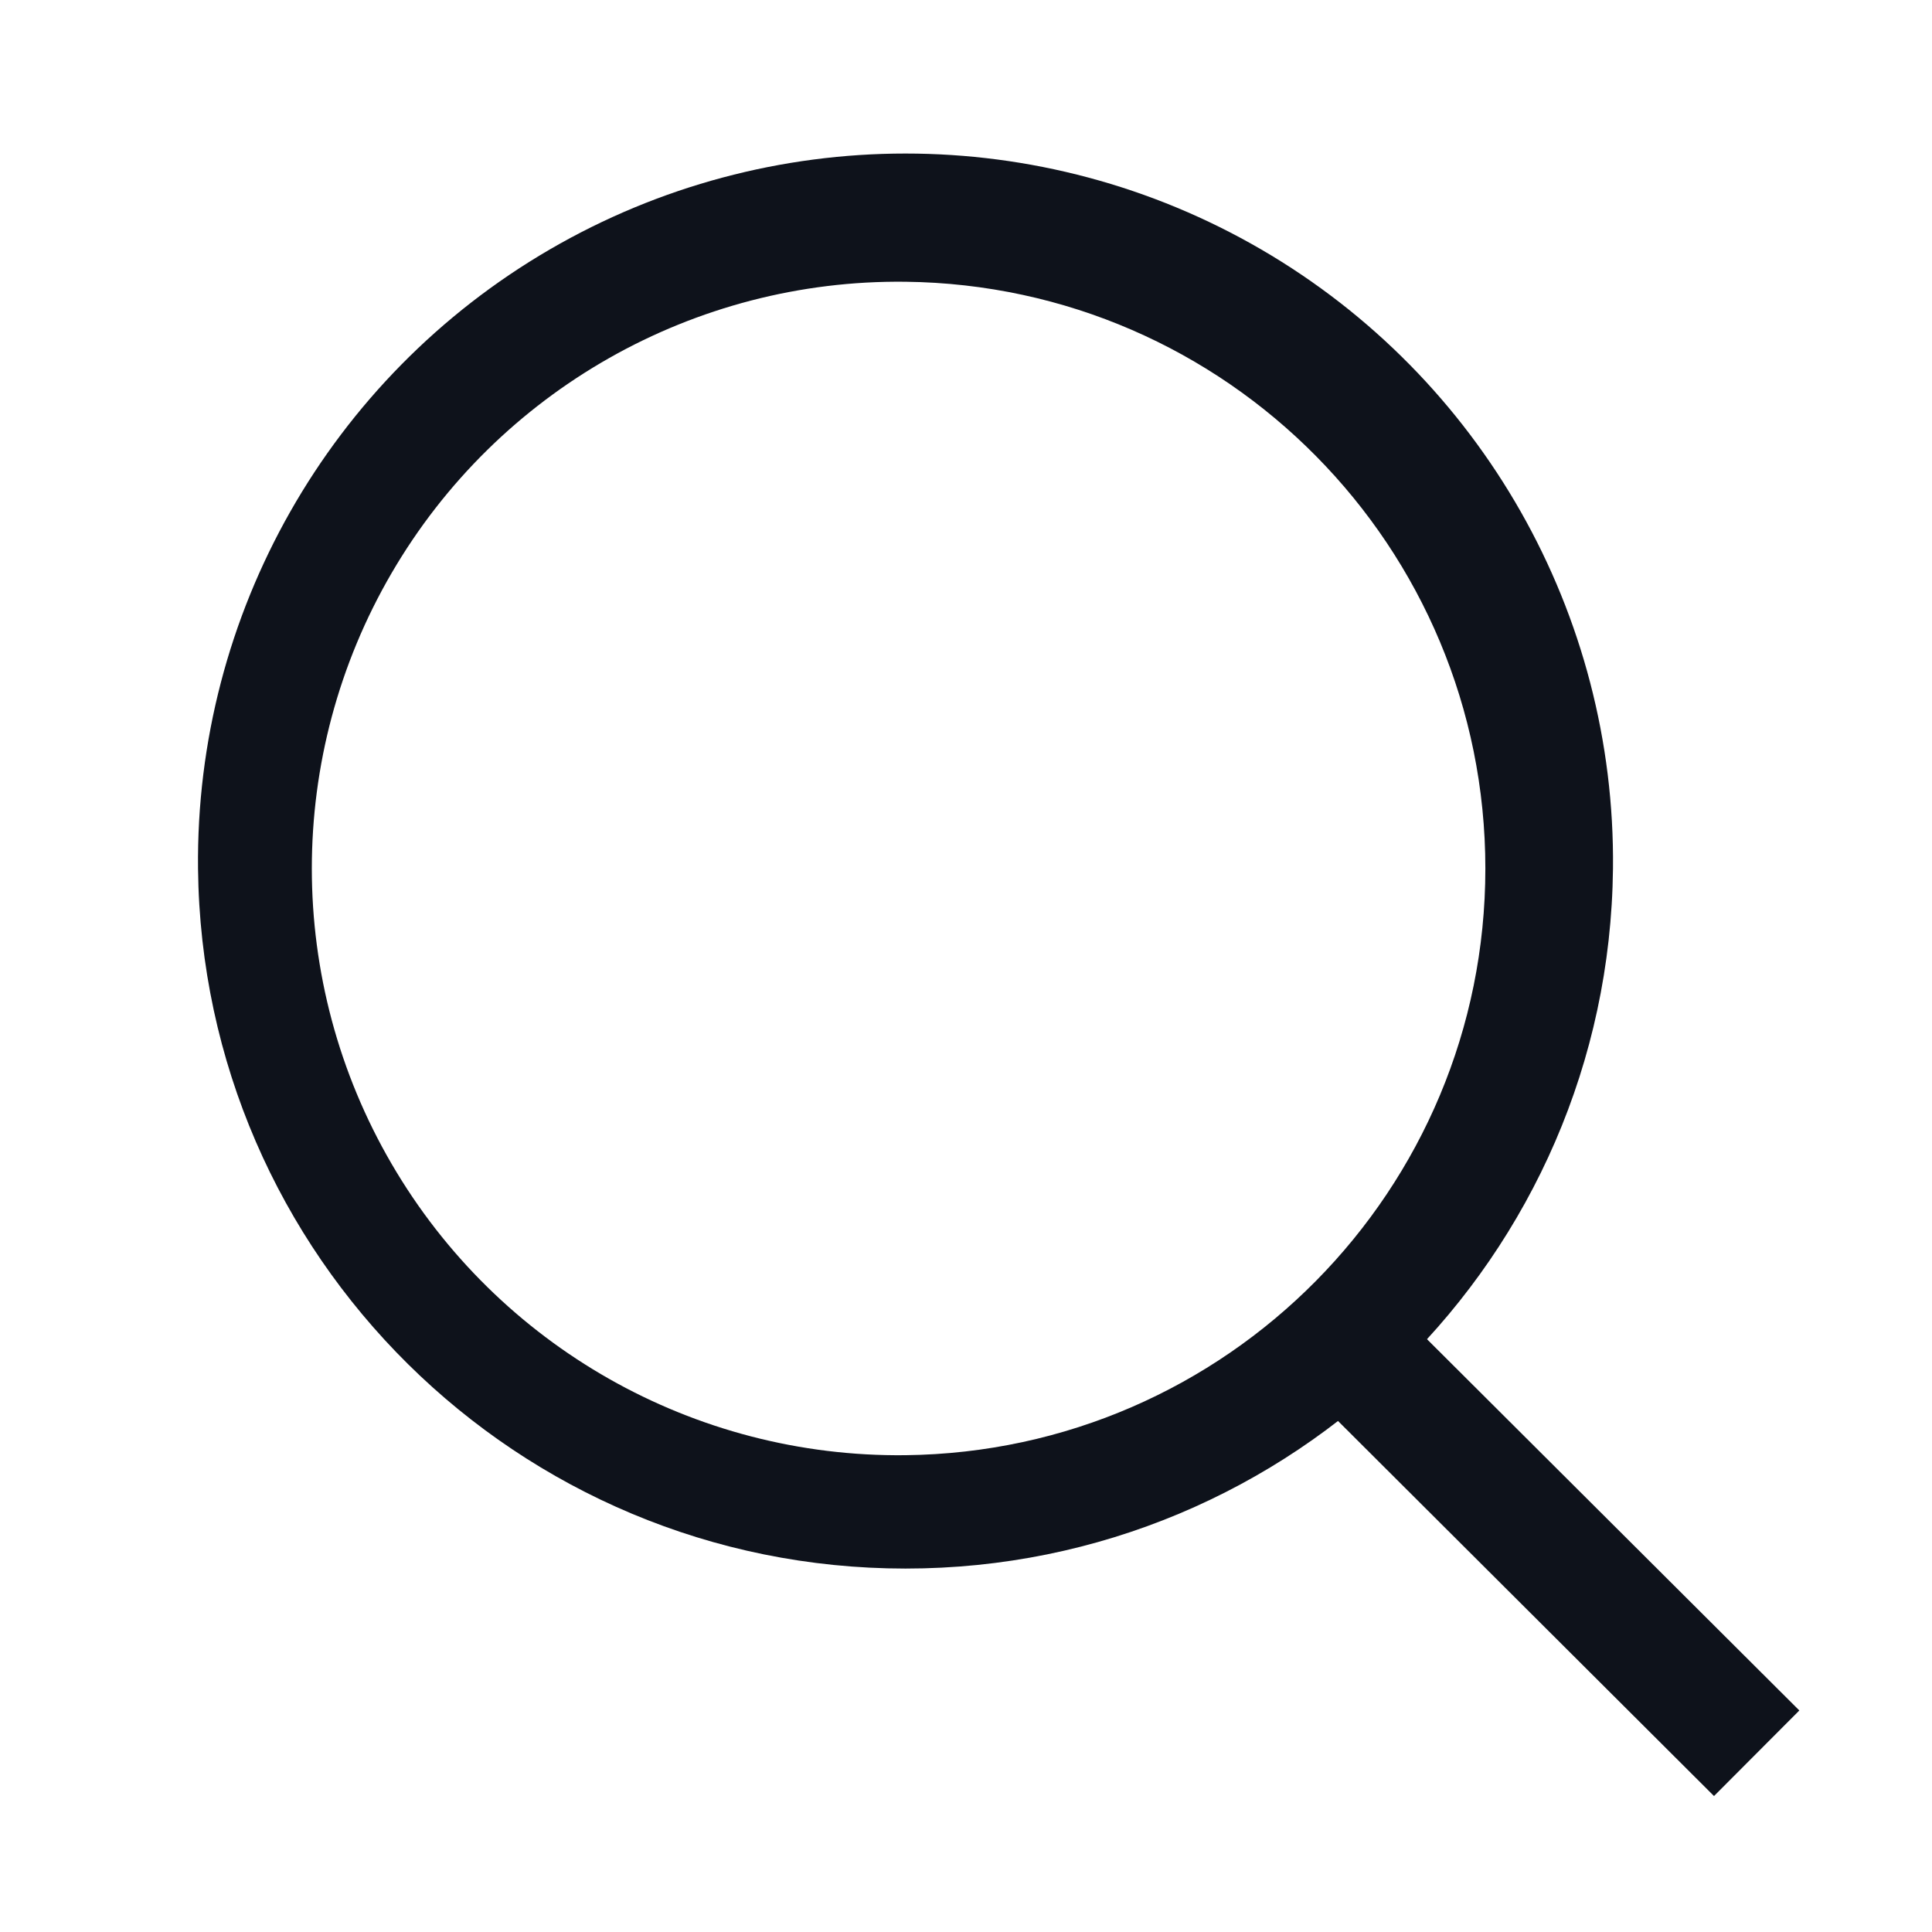
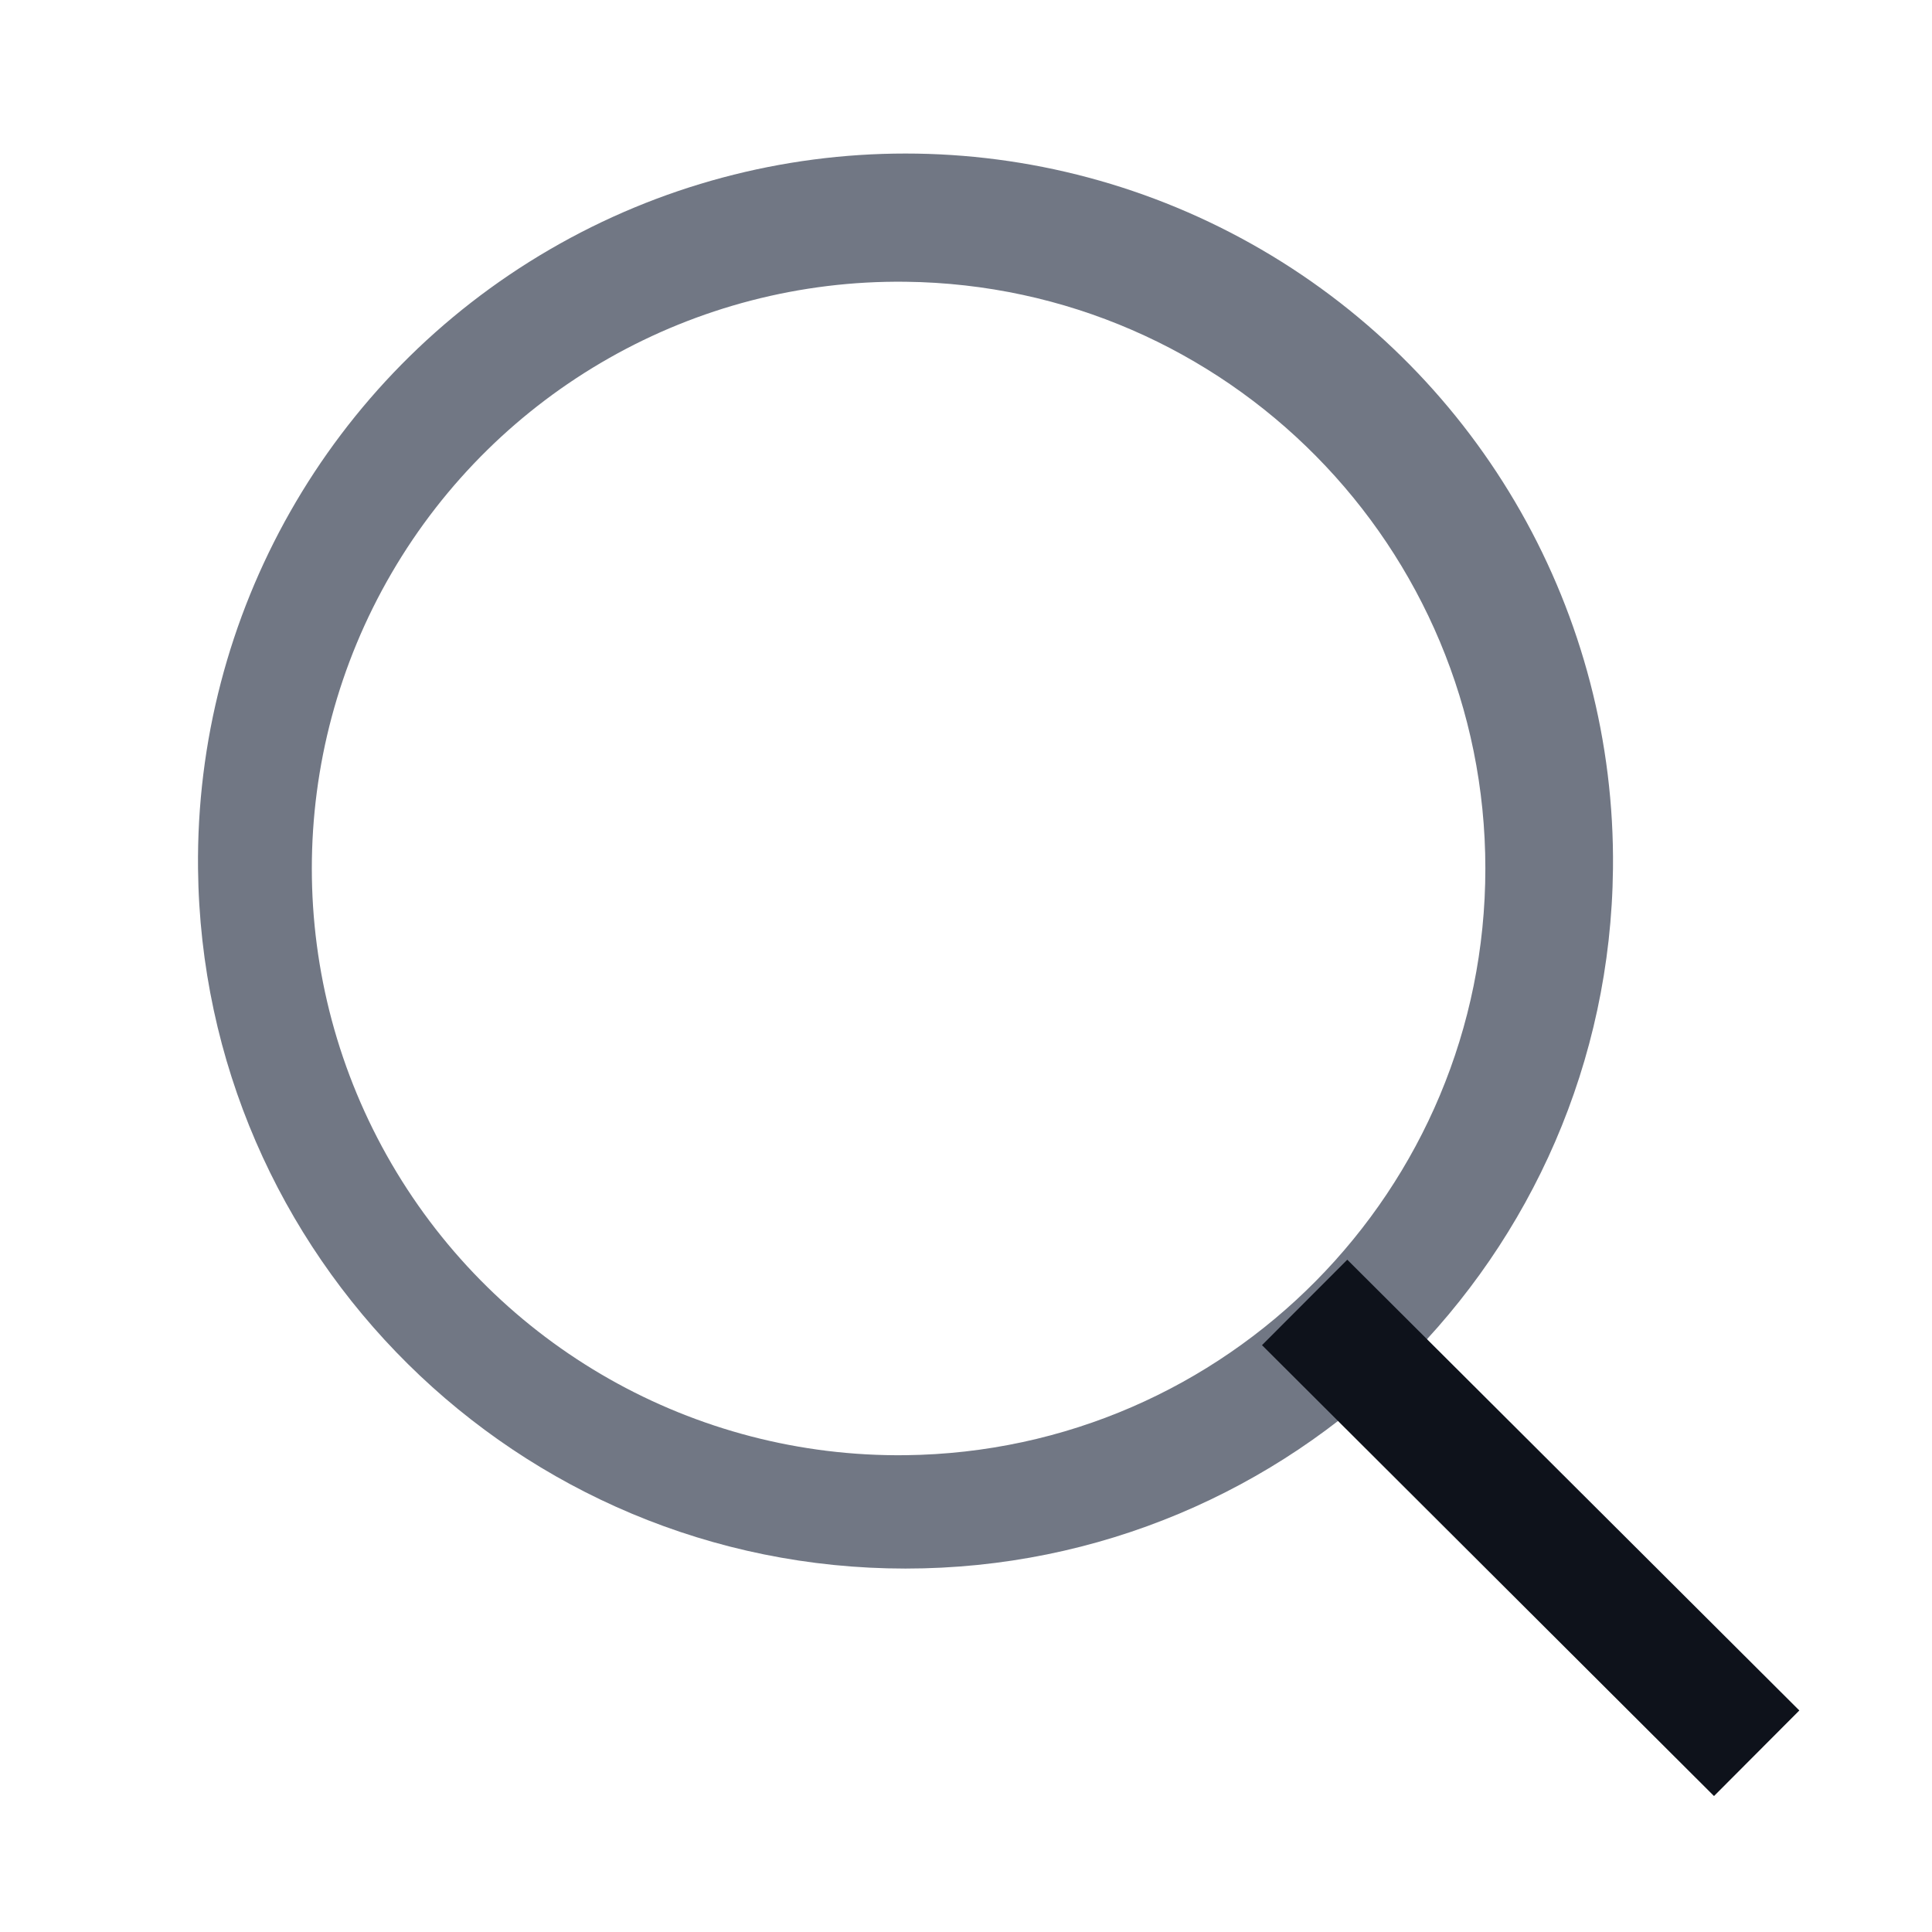
<svg xmlns="http://www.w3.org/2000/svg" width="24" height="24" fill="none" viewBox="0 0 24 24">
-   <path fill="#0E121B" fill-rule="evenodd" d="M11.248 3.5a7.289 7.289 0 1 0 0 14.577 7.289 7.289 0 0 0 0-14.577ZM2.46 10.79a8.789 8.789 0 1 1 17.577 0 8.789 8.789 0 0 1-17.577 0Z" clip-rule="evenodd" />
+   <path fill="#717784" fill-rule="evenodd" d="M11.248 3.5a7.289 7.289 0 1 0 0 14.577 7.289 7.289 0 0 0 0-14.577ZM2.46 10.79a8.789 8.789 0 1 1 17.577 0 8.789 8.789 0 0 1-17.577 0Z" clip-rule="evenodd" />
  <path fill="#0E121B" fill-rule="evenodd" d="m16.736 15.648 5.616 5.6-1.06 1.063-5.615-5.601 1.06-1.062Z" clip-rule="evenodd" />
</svg>
